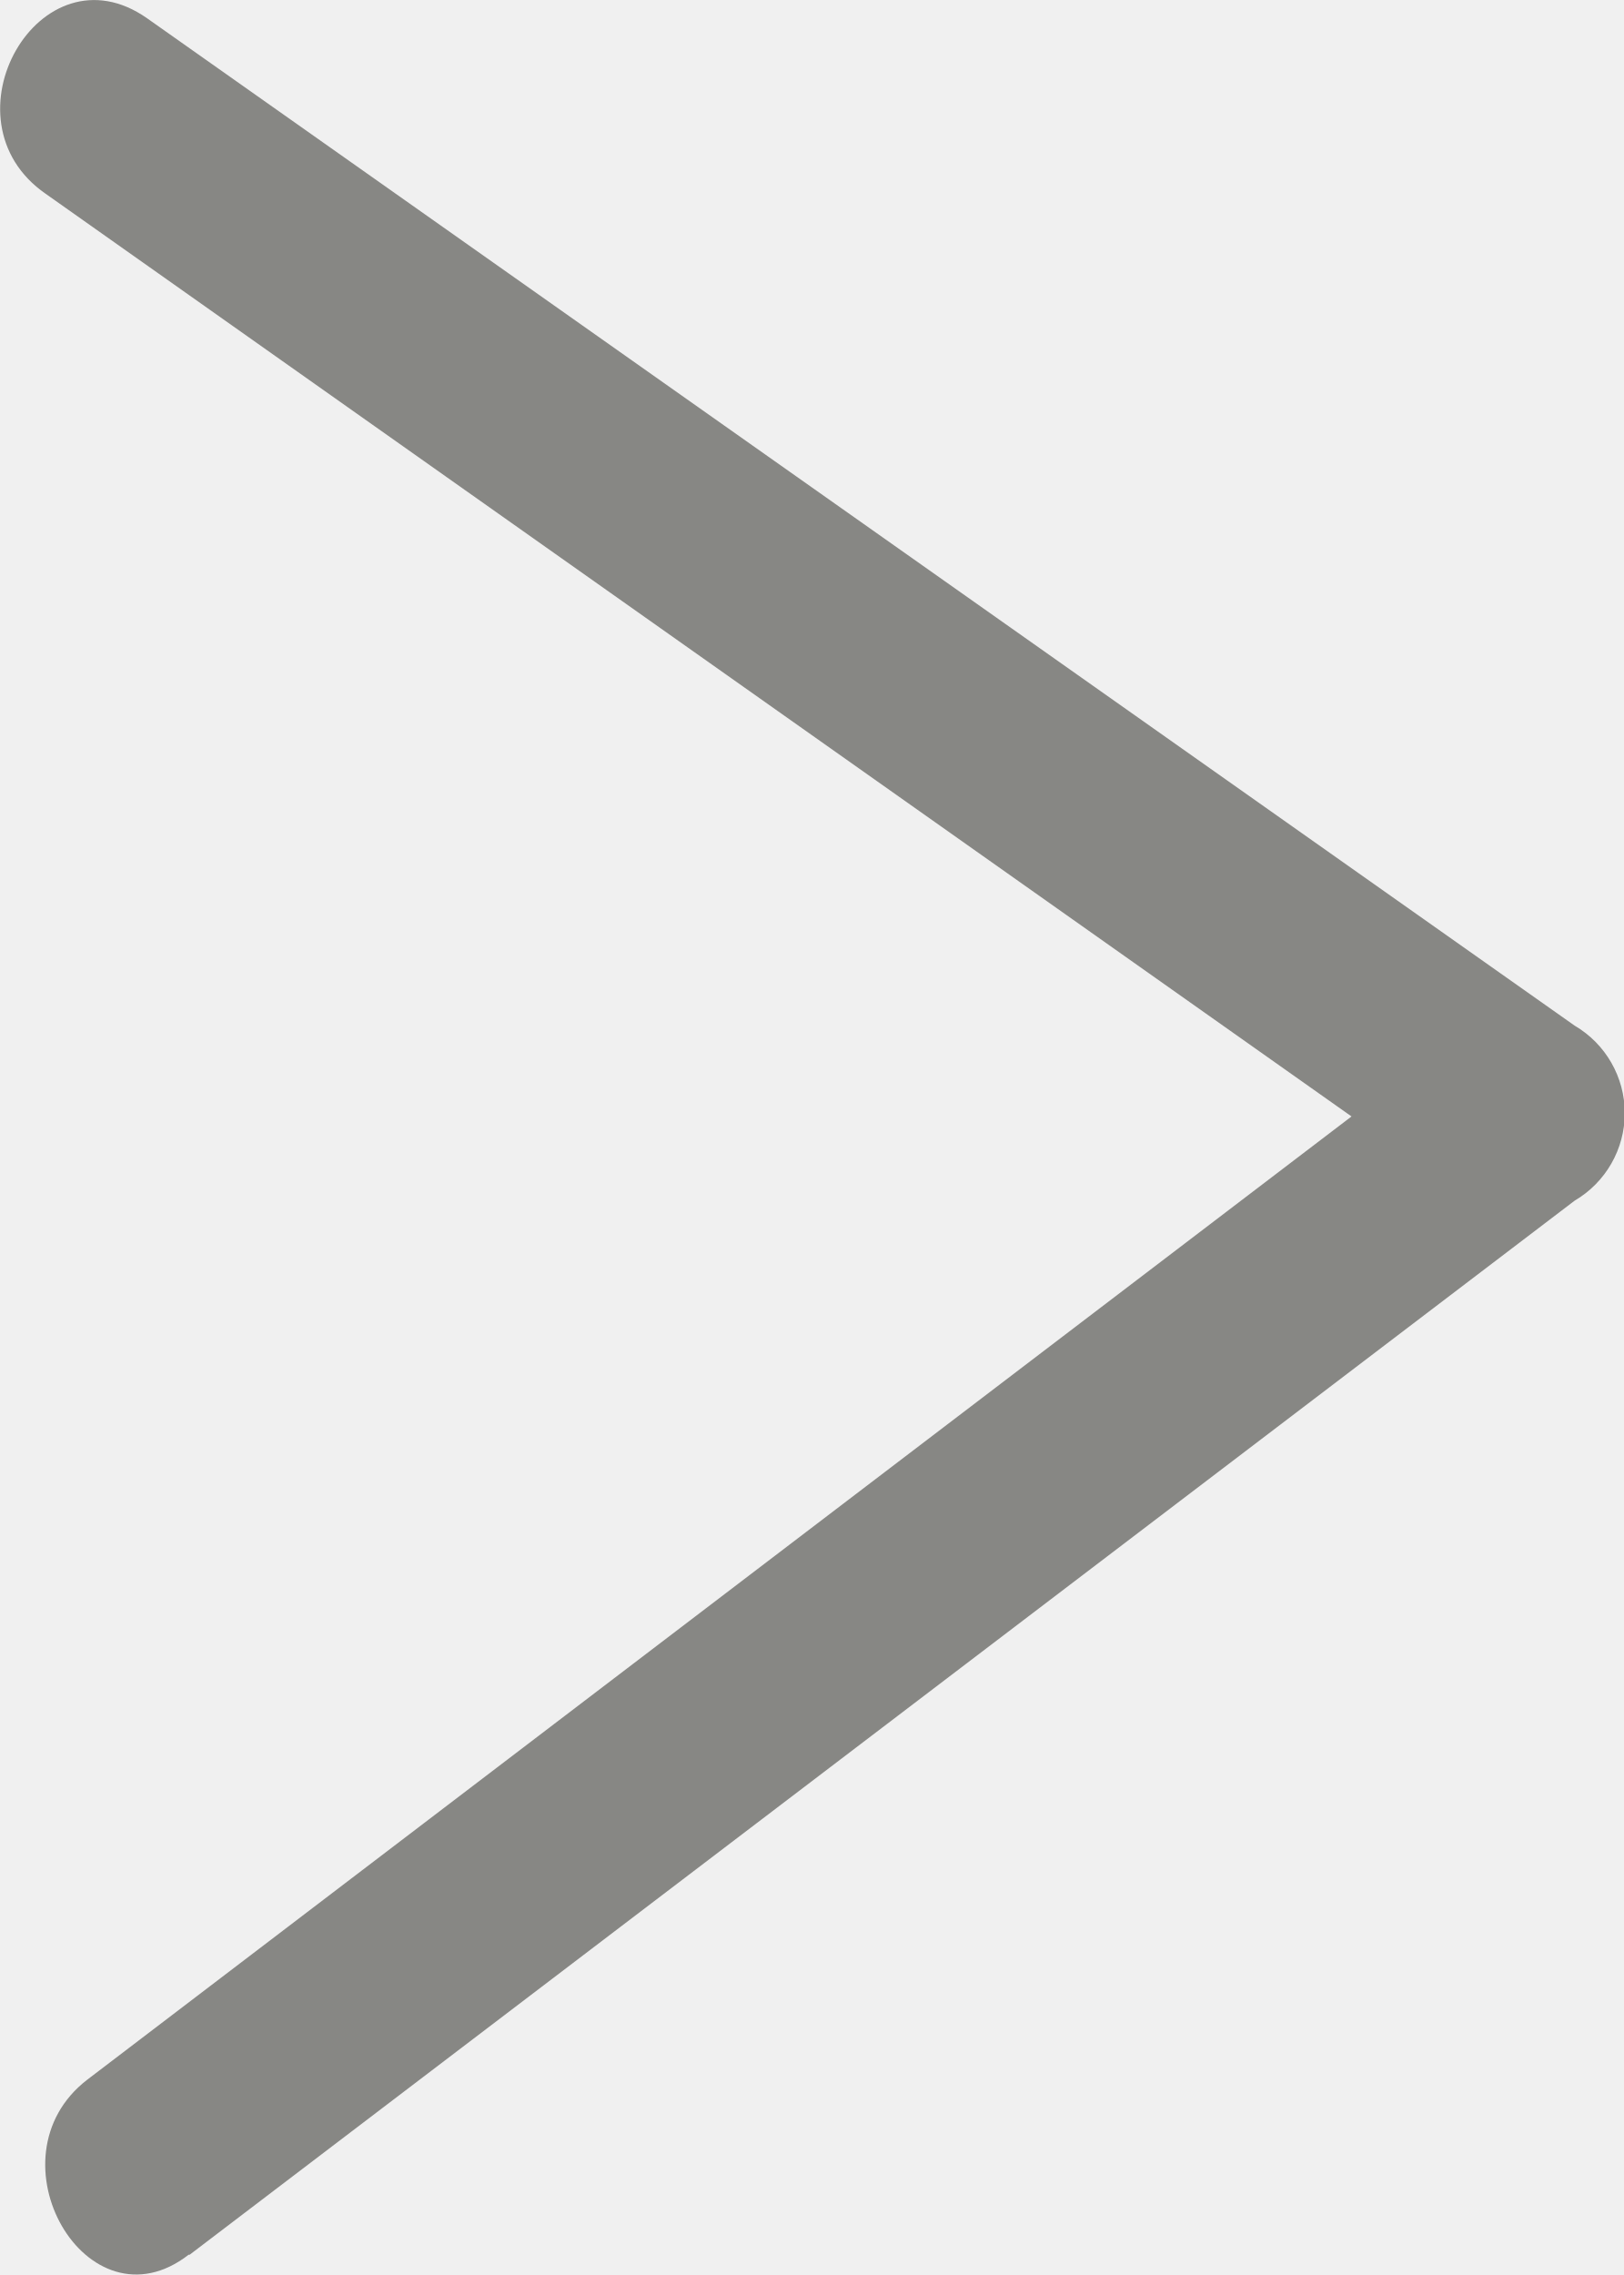
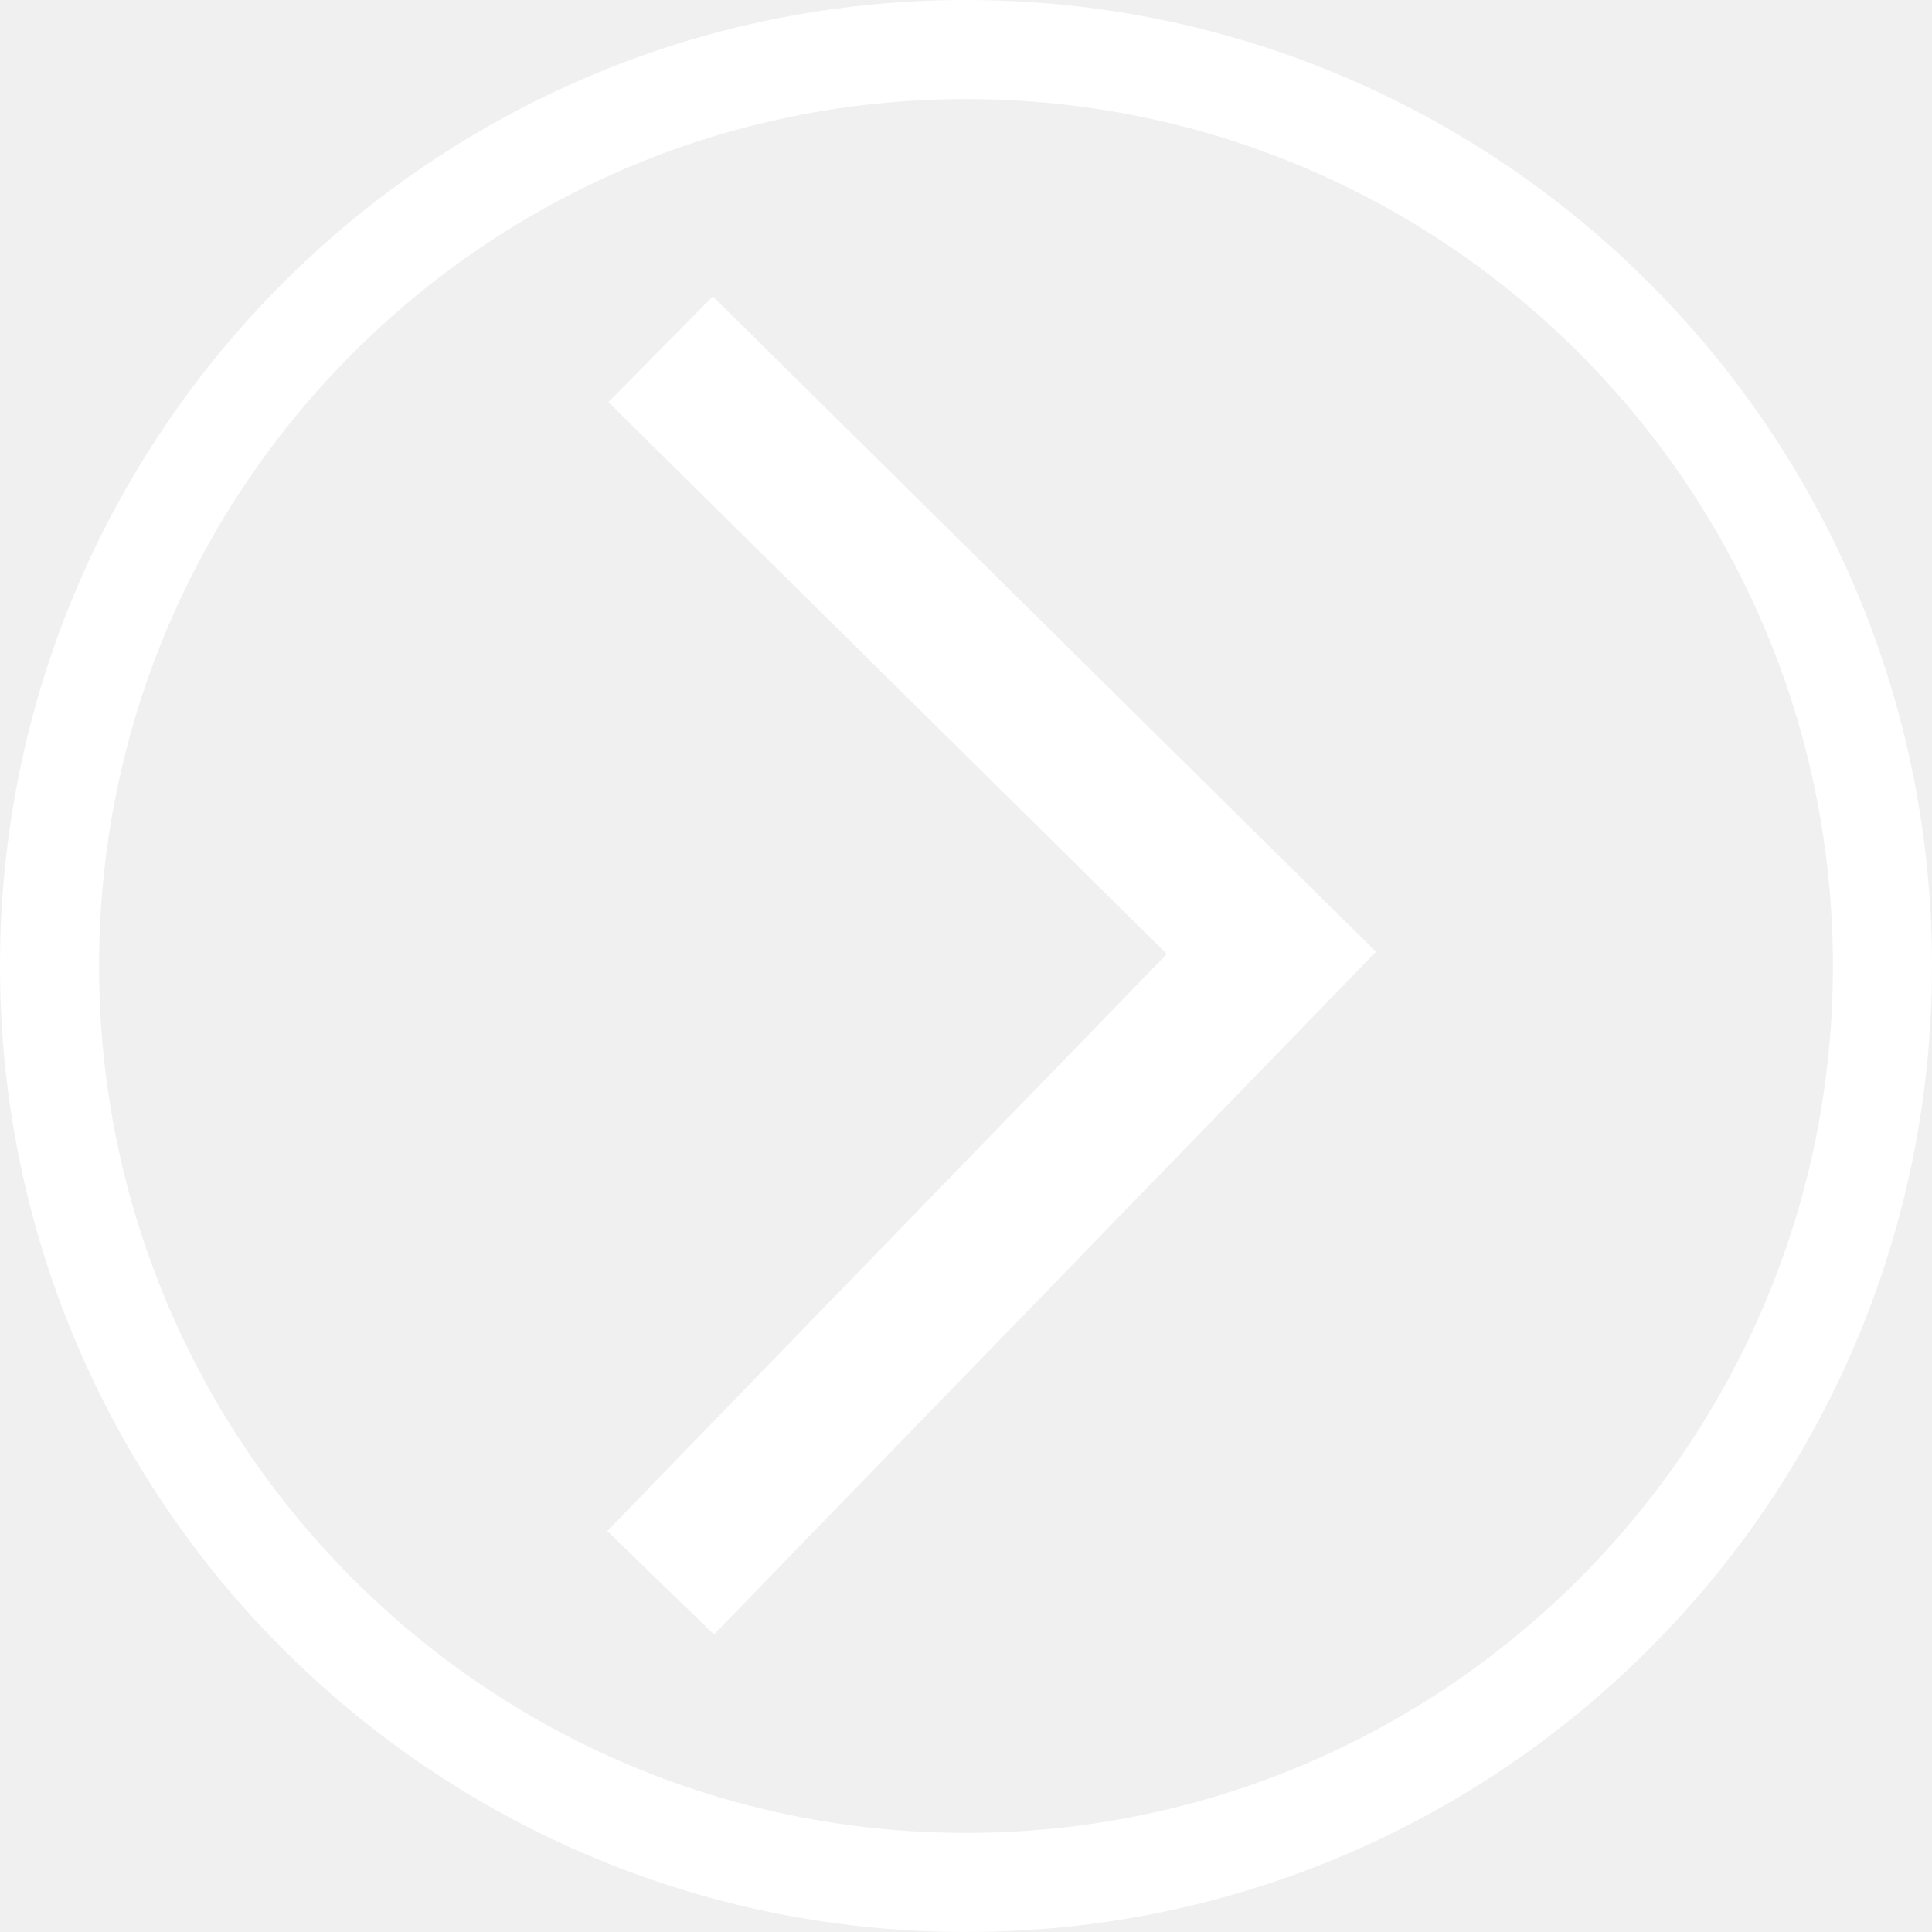
- <svg xmlns="http://www.w3.org/2000/svg" viewBox="0 0 32.01 44.85">
+ <svg xmlns="http://www.w3.org/2000/svg" viewBox="0 0 78 78">
  <defs>
-     <style>.cls-1{fill:#878784;}</style>
+     <style>.cls-1,.cls-2{fill:none;stroke:#fff;stroke-miterlimit:10;}.cls-1{stroke-width:4px;}.cls-2{stroke-width:6px;}</style>
  </defs>
  <g id="Ebene_2" data-name="Ebene 2">
    <g id="Ebene_1-2" data-name="Ebene 1">
-       <path class="cls-1" d="M3.74,44.45,31.05,23.67a2,2,0,0,0,0-3.45L2.9.36c-2.11-1.48-4.11,2-2,3.46L29,23.67V20.22L1.72,41c-2,1.54,0,5,2,3.45Z" />
+       <circle class="cls-1" cx="39" cy="39" r="37" />
+       <polyline class="cls-2" points="26.67 14.1 51.33 38.47 26.67 63.9" />
    </g>
  </g>
</svg>
